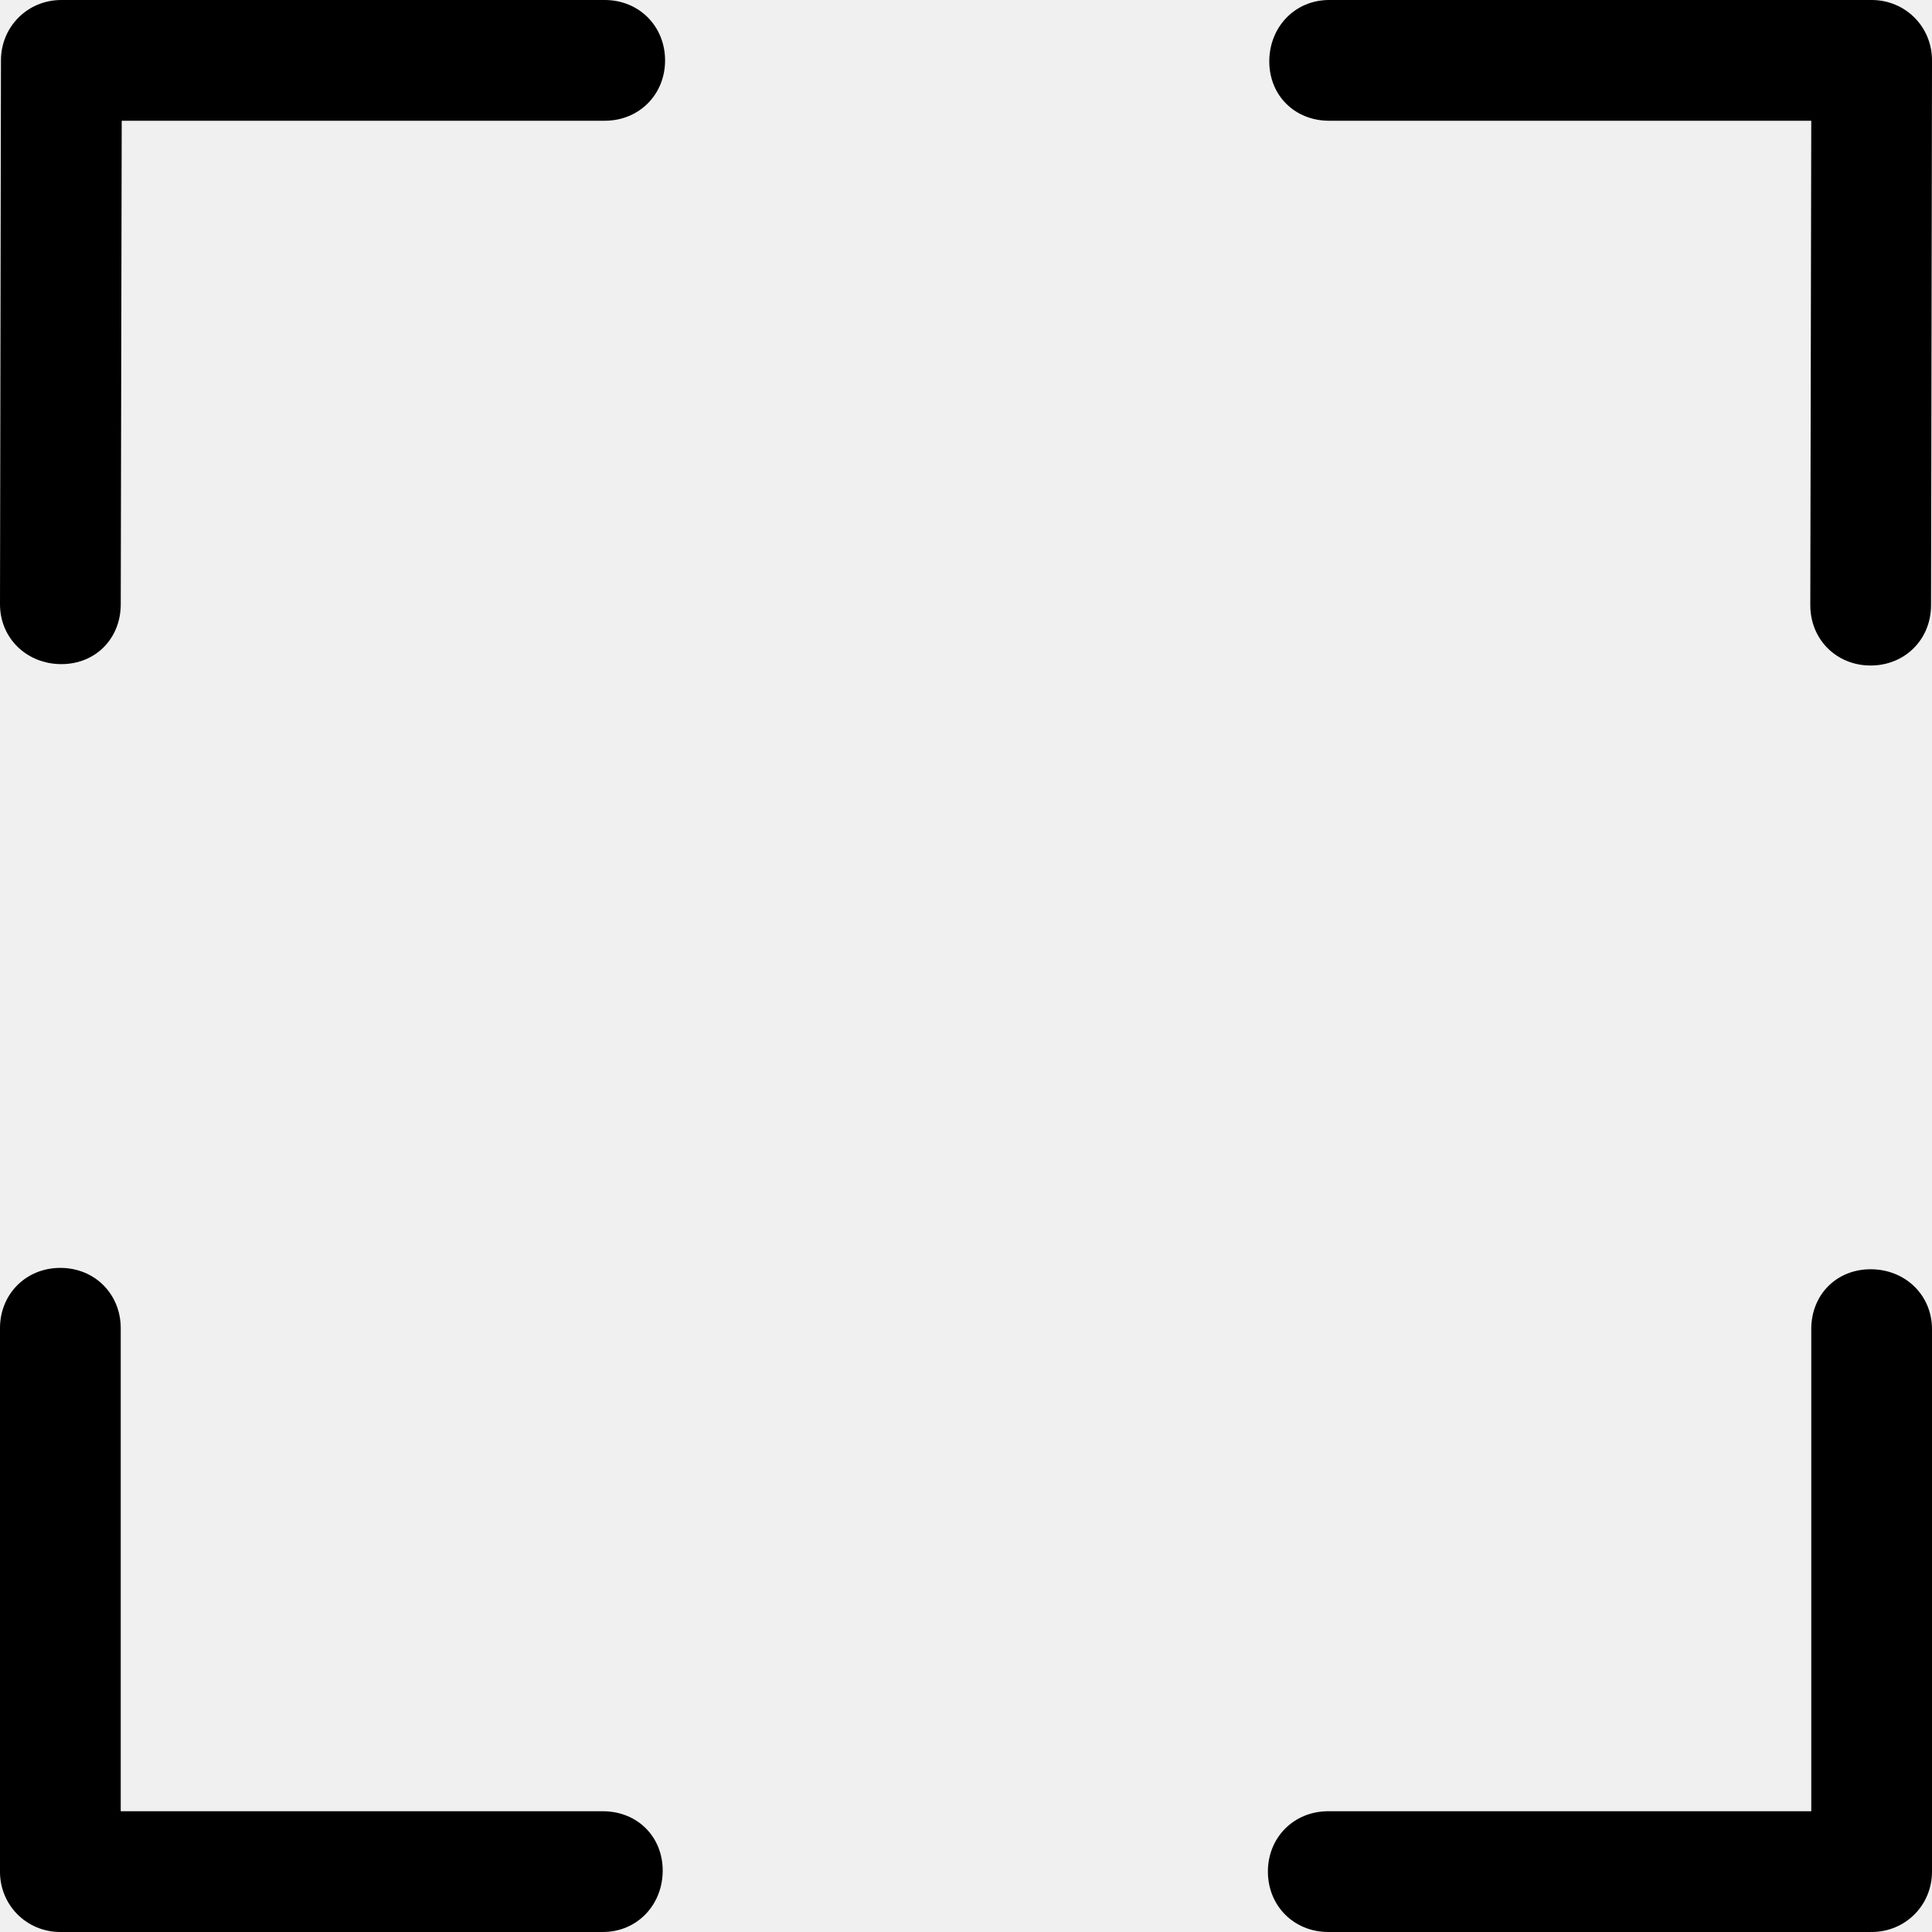
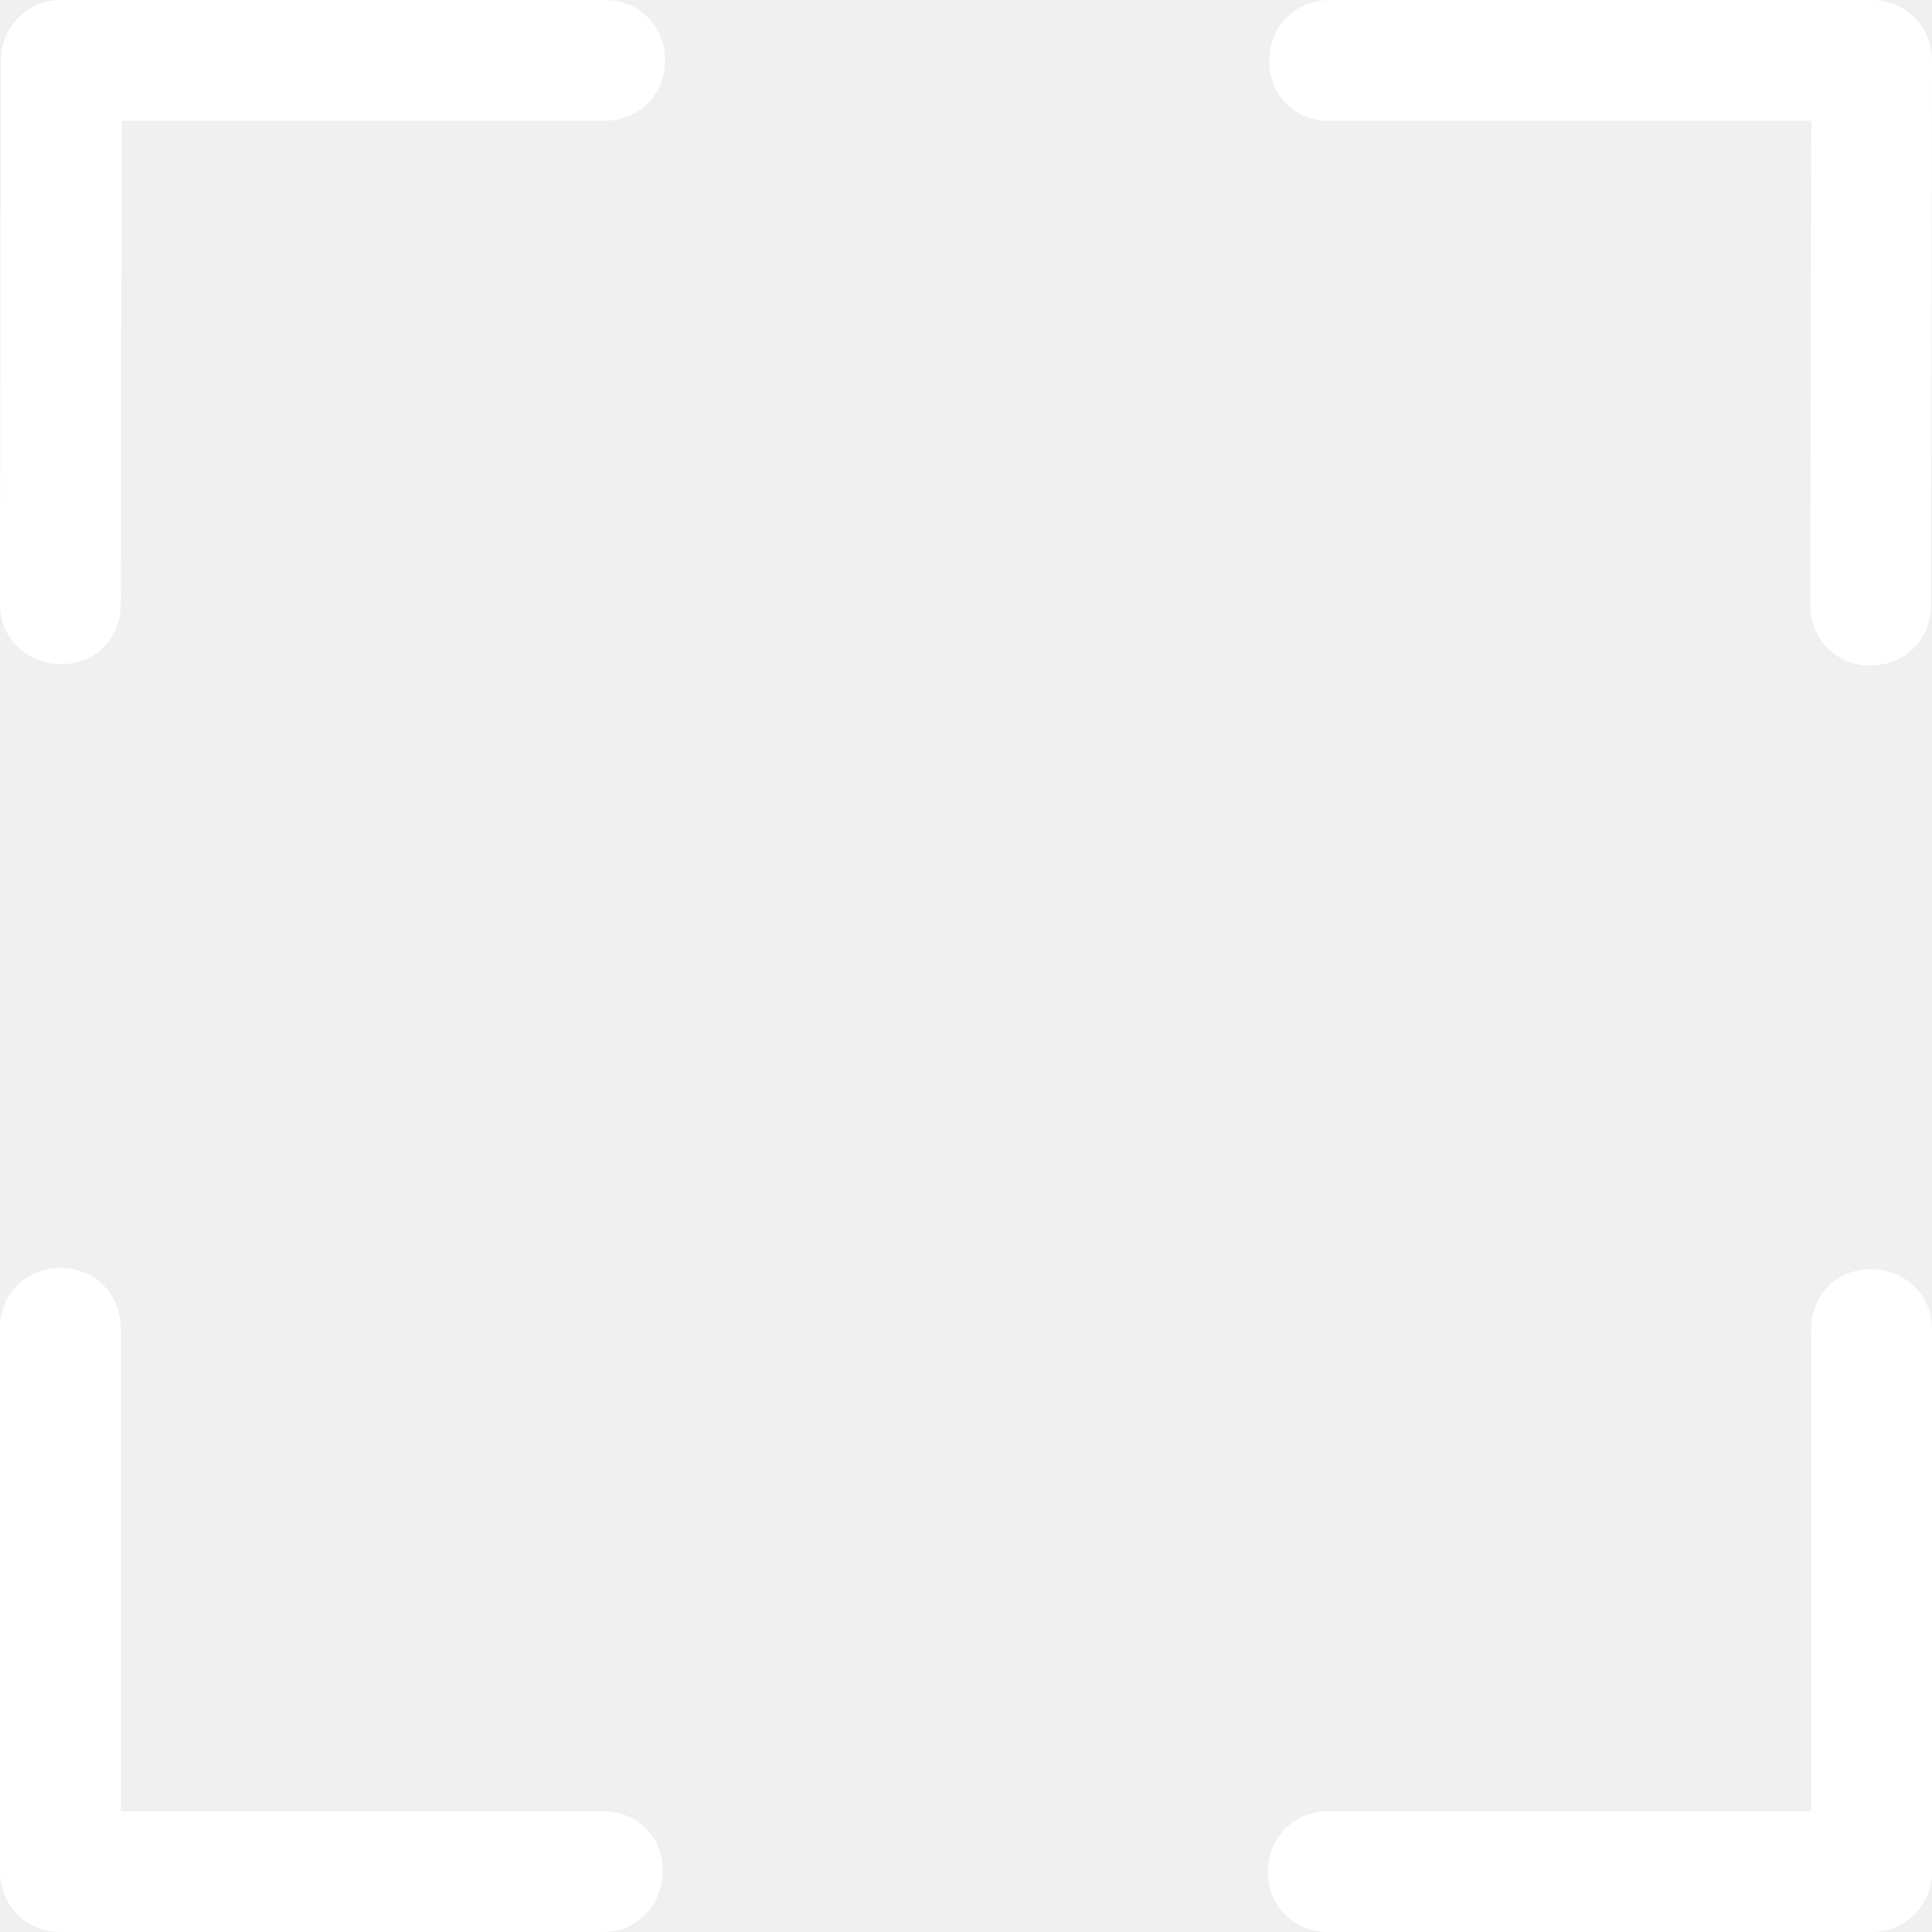
- <svg xmlns="http://www.w3.org/2000/svg" enable-background="new 0 0 384.97 384.97" version="1.1" viewBox="0 0 384.97 384.97" xml:space="preserve">
-   <path d="m384.97 12.03c0-6.713-5.317-12.03-12.03-12.03h-108.09c-6.833 0-11.922 5.39-11.934 12.223 0 6.821 5.101 11.838 11.934 11.838h96.062l-0.193 96.519c0 6.833 5.197 12.03 12.03 12.03 6.833-0.012 12.03-5.197 12.03-12.03l0.193-108.37c0-0.036-0.012-0.06-0.012-0.084 1e-3 -0.037 0.013-0.061 0.013-0.097z" />
-   <path d="M120.496,0H12.403c-0.036,0-0.06,0.012-0.096,0.012C12.283,0.012,12.247,0,12.223,0C5.51,0,0.192,5.317,0.192,12.03    L0,120.399c0,6.833,5.39,11.934,12.223,11.934c6.821,0,11.838-5.101,11.838-11.934l0.192-96.339h96.242    c6.833,0,12.03-5.197,12.03-12.03C132.514,5.197,127.317,0,120.496,0z" />
-   <path d="m120.12 360.91h-96.062v-96.242c0-6.833-5.197-12.03-12.03-12.03s-12.031 5.196-12.031 12.03v108.09c0 0.036 0.012 0.06 0.012 0.084 0 0.036-0.012 0.06-0.012 0.096 0 6.713 5.317 12.03 12.03 12.03h108.09c6.833 0 11.922-5.39 11.934-12.223 1e-3 -6.82-5.1-11.837-11.933-11.837z" />
-   <path d="m372.75 252.91c-6.833 0-11.85 5.101-11.838 11.934v96.062h-96.242c-6.833 0-12.03 5.197-12.03 12.03s5.197 12.03 12.03 12.03h108.09c0.036 0 0.06-0.012 0.084-0.012 0.036-0.012 0.06 0.012 0.096 0.012 6.713 0 12.03-5.317 12.03-12.03v-108.09c1e-3 -6.833-5.389-11.934-12.222-11.934z" />
+ <svg xmlns="http://www.w3.org/2000/svg" version="1.1" viewBox="0 0 384.97 384.97" xml:space="preserve">
+   <path fill="white" d="m384.97 12.03c0-6.713-5.317-12.03-12.03-12.03h-108.09c-6.833 0-11.922 5.39-11.934 12.223 0 6.821 5.101 11.838 11.934 11.838h96.062l-0.193 96.519c0 6.833 5.197 12.03 12.03 12.03 6.833-0.012 12.03-5.197 12.03-12.03l0.193-108.37c0-0.036-0.012-0.06-0.012-0.084 1e-3 -0.037 0.013-0.061 0.013-0.097z" />
+   <path fill="white" d="M120.496,0H12.403c-0.036,0-0.06,0.012-0.096,0.012C12.283,0.012,12.247,0,12.223,0C5.51,0,0.192,5.317,0.192,12.03    L0,120.399c0,6.833,5.39,11.934,12.223,11.934c6.821,0,11.838-5.101,11.838-11.934l0.192-96.339h96.242    c6.833,0,12.03-5.197,12.03-12.03C132.514,5.197,127.317,0,120.496,0z" />
+   <path fill="white" d="m120.12 360.91h-96.062v-96.242c0-6.833-5.197-12.03-12.03-12.03s-12.031 5.196-12.031 12.03v108.09c0 0.036 0.012 0.06 0.012 0.084 0 0.036-0.012 0.06-0.012 0.096 0 6.713 5.317 12.03 12.03 12.03h108.09c6.833 0 11.922-5.39 11.934-12.223 1e-3 -6.82-5.1-11.837-11.933-11.837z" />
+   <path fill="white" d="m372.75 252.91c-6.833 0-11.85 5.101-11.838 11.934v96.062h-96.242c-6.833 0-12.03 5.197-12.03 12.03s5.197 12.03 12.03 12.03h108.09c0.036 0 0.06-0.012 0.084-0.012 0.036-0.012 0.06 0.012 0.096 0.012 6.713 0 12.03-5.317 12.03-12.03v-108.09c1e-3 -6.833-5.389-11.934-12.222-11.934z" />
</svg>
